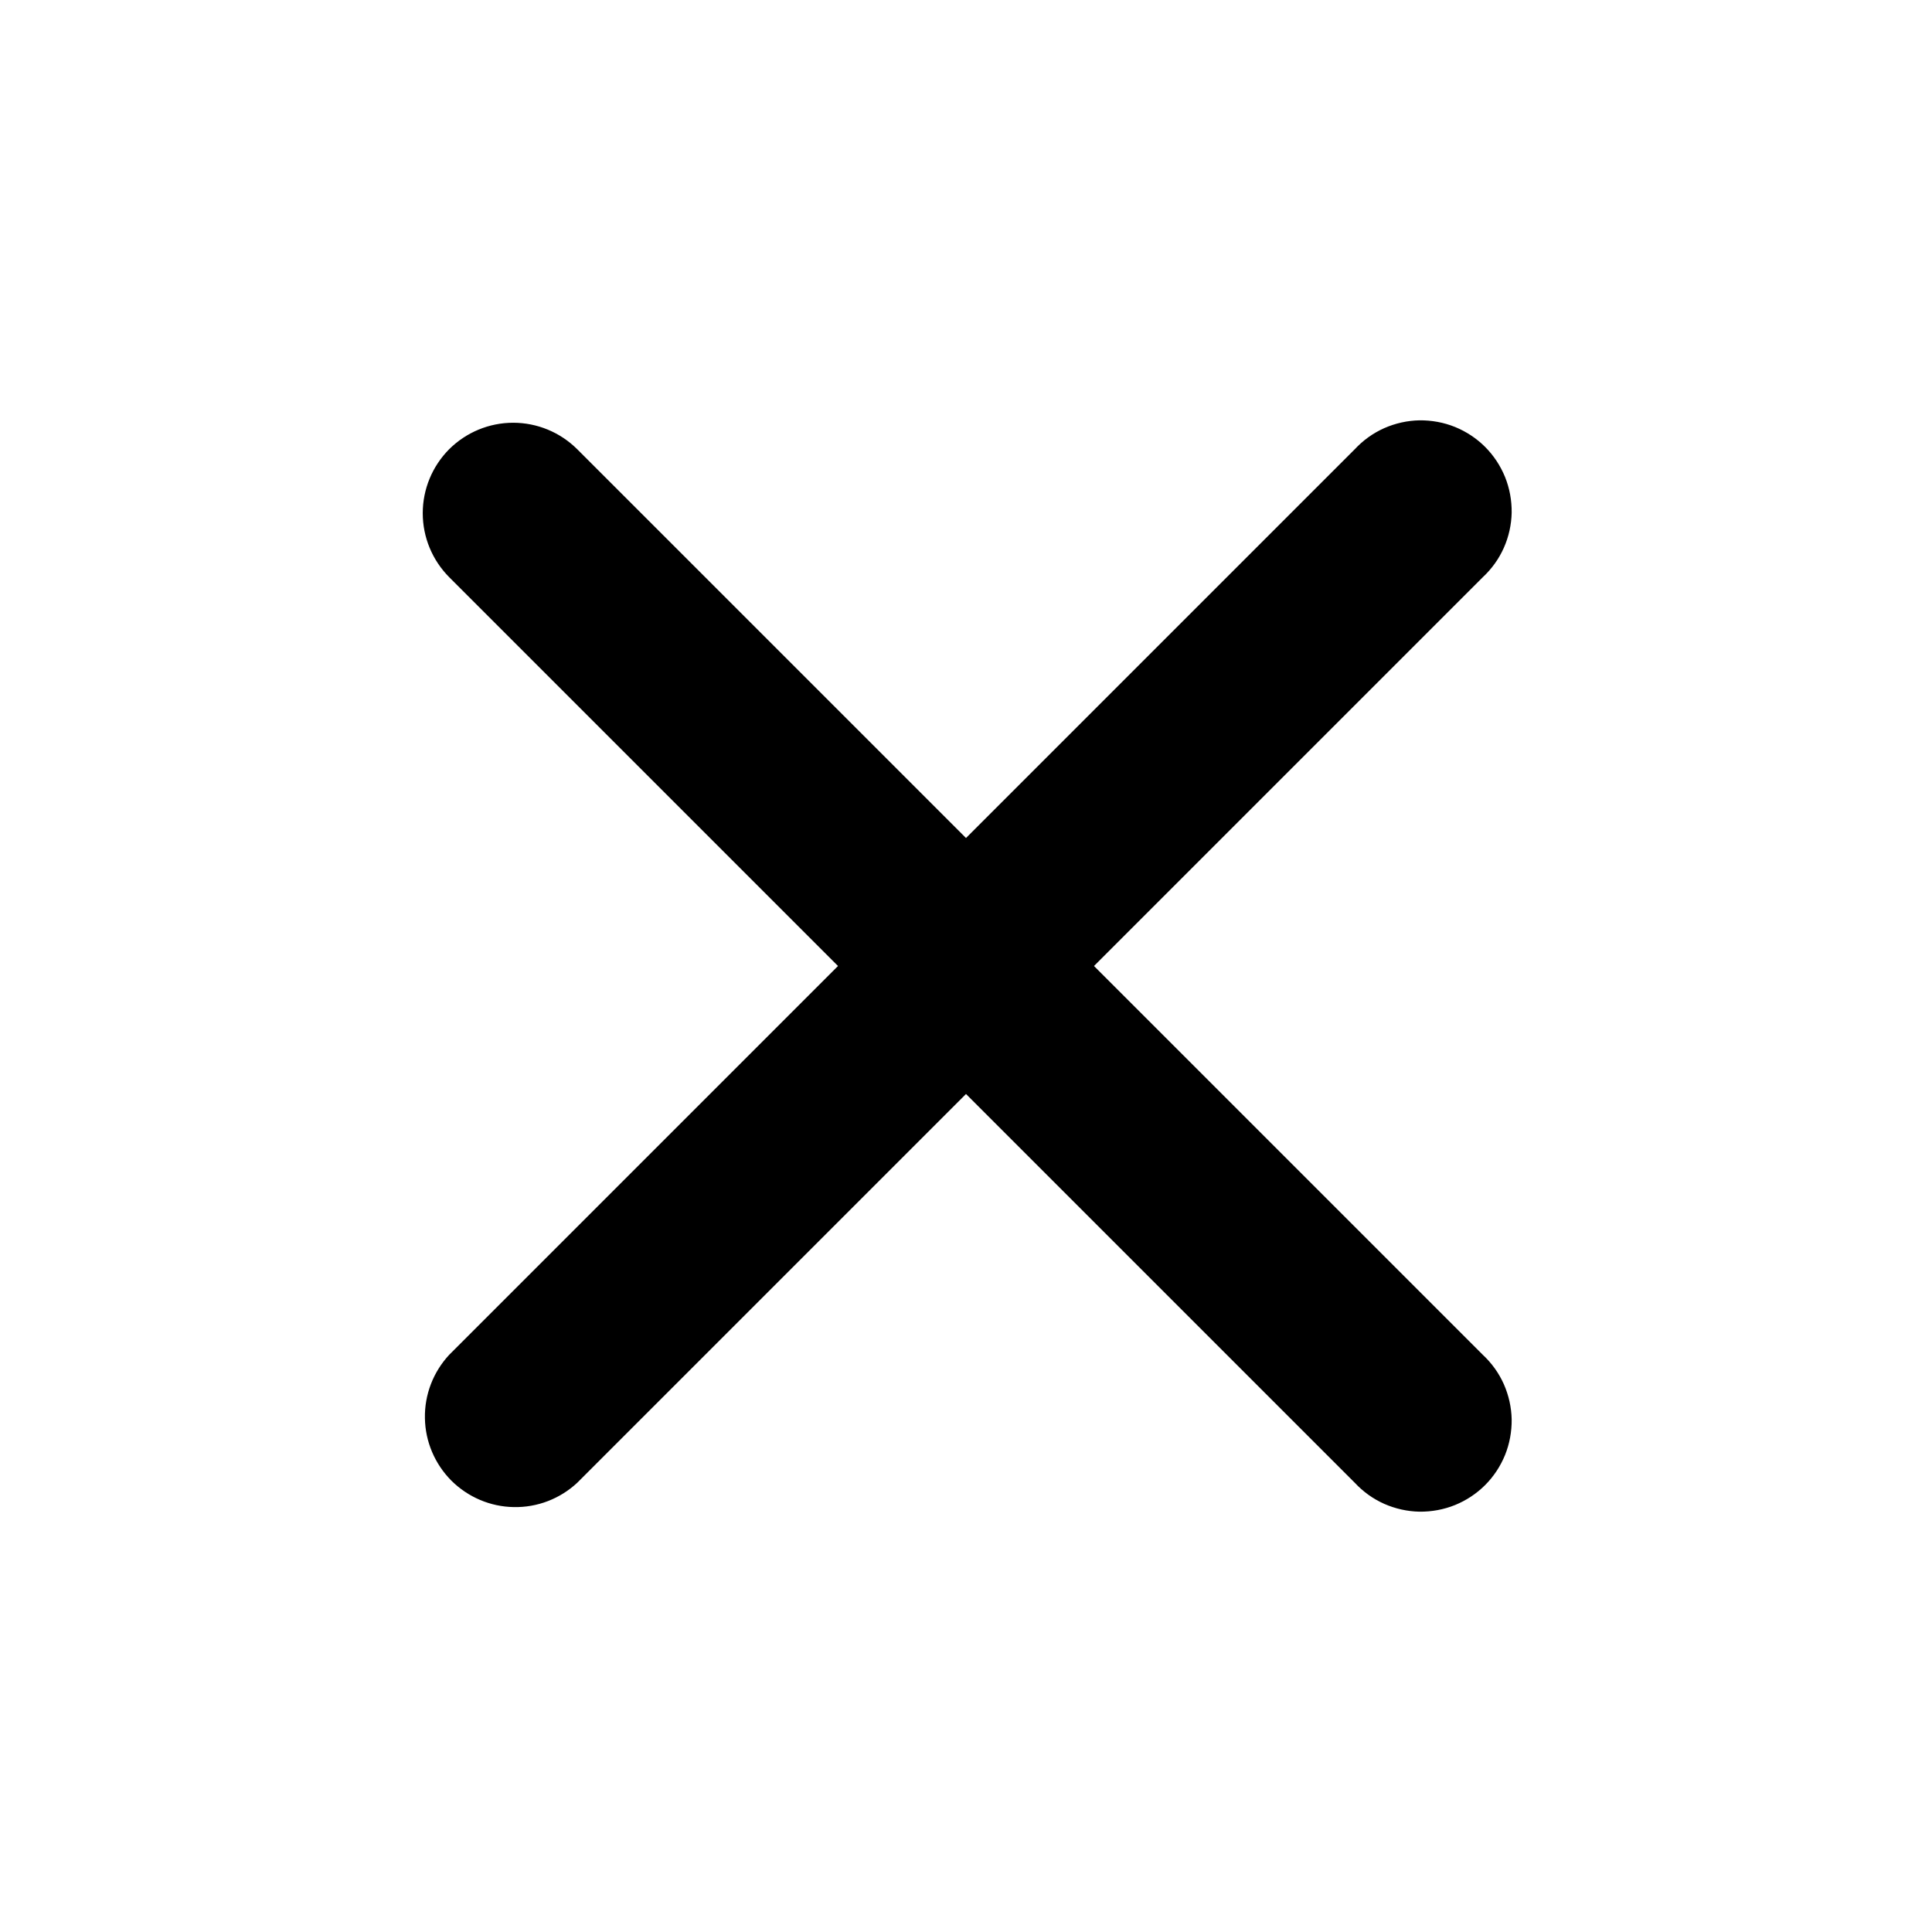
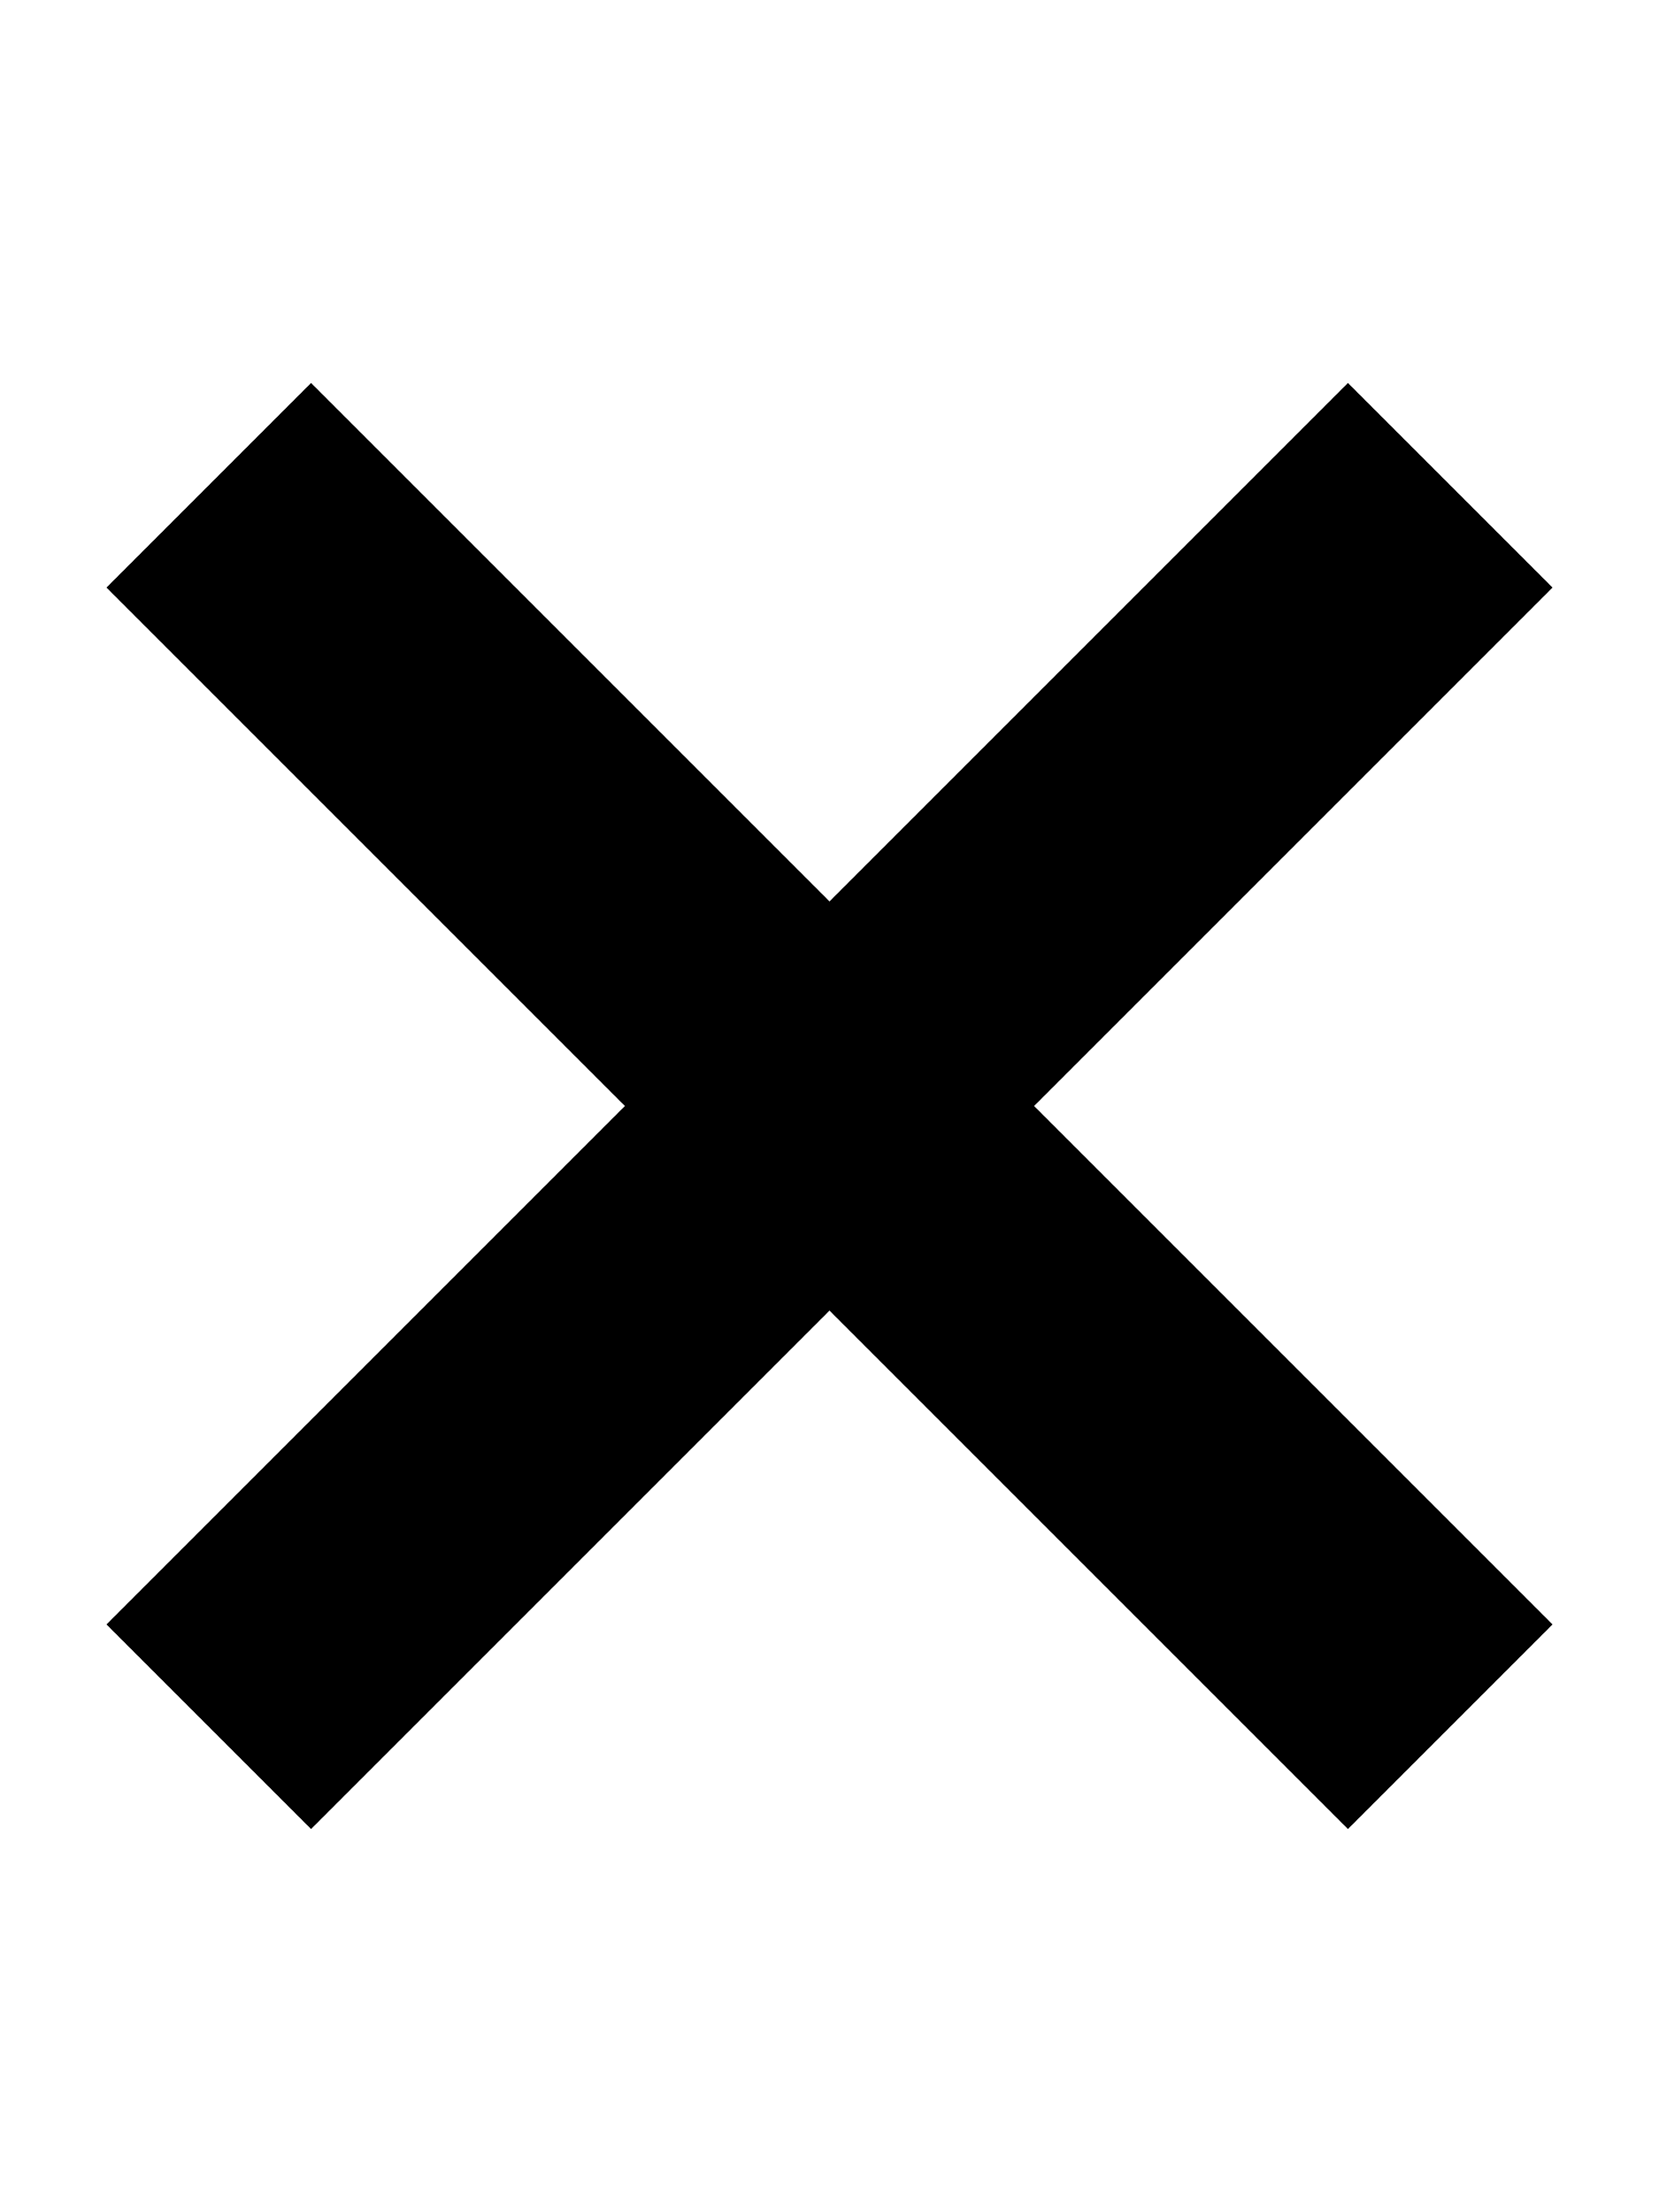
- <svg xmlns="http://www.w3.org/2000/svg" width="16" height="16" viewBox="0 0 16 16">
-   <path fill-rule="evenodd" clip-rule="evenodd" d="M3.72 3.72C3.861 3.58 4.051 3.501 4.25 3.501C4.449 3.501 4.639 3.58 4.78 3.72L8 6.94L11.22 3.72C11.289 3.646 11.371 3.587 11.463 3.546C11.556 3.505 11.655 3.483 11.755 3.481C11.856 3.48 11.956 3.498 12.05 3.536C12.143 3.574 12.228 3.63 12.299 3.701C12.37 3.772 12.426 3.857 12.464 3.95C12.502 4.044 12.52 4.144 12.519 4.245C12.517 4.345 12.495 4.445 12.454 4.537C12.413 4.629 12.354 4.711 12.28 4.78L9.06 8L12.28 11.22C12.354 11.289 12.413 11.371 12.454 11.463C12.495 11.556 12.517 11.655 12.519 11.755C12.52 11.856 12.502 11.956 12.464 12.05C12.426 12.143 12.37 12.228 12.299 12.299C12.228 12.37 12.143 12.426 12.05 12.464C11.956 12.502 11.856 12.52 11.755 12.519C11.655 12.517 11.556 12.495 11.463 12.454C11.371 12.413 11.289 12.354 11.22 12.28L8 9.06L4.78 12.28C4.638 12.412 4.45 12.485 4.255 12.481C4.061 12.478 3.876 12.399 3.738 12.262C3.601 12.124 3.522 11.939 3.519 11.745C3.515 11.55 3.588 11.362 3.72 11.22L6.94 8L3.72 4.78C3.58 4.639 3.501 4.449 3.501 4.25C3.501 4.051 3.58 3.861 3.72 3.72Z" />
+ <svg xmlns="http://www.w3.org/2000/svg" width="12" height="16" viewBox="0 0 12 16">
+   <path fill-rule="evenodd" d="M7.48 8l3.75 3.75-1.48 1.48L6 9.48l-3.75 3.75-1.48-1.48L4.52 8 .77 4.25l1.48-1.48L6 6.52l3.75-3.75 1.48 1.48L7.48 8z" />
</svg>
